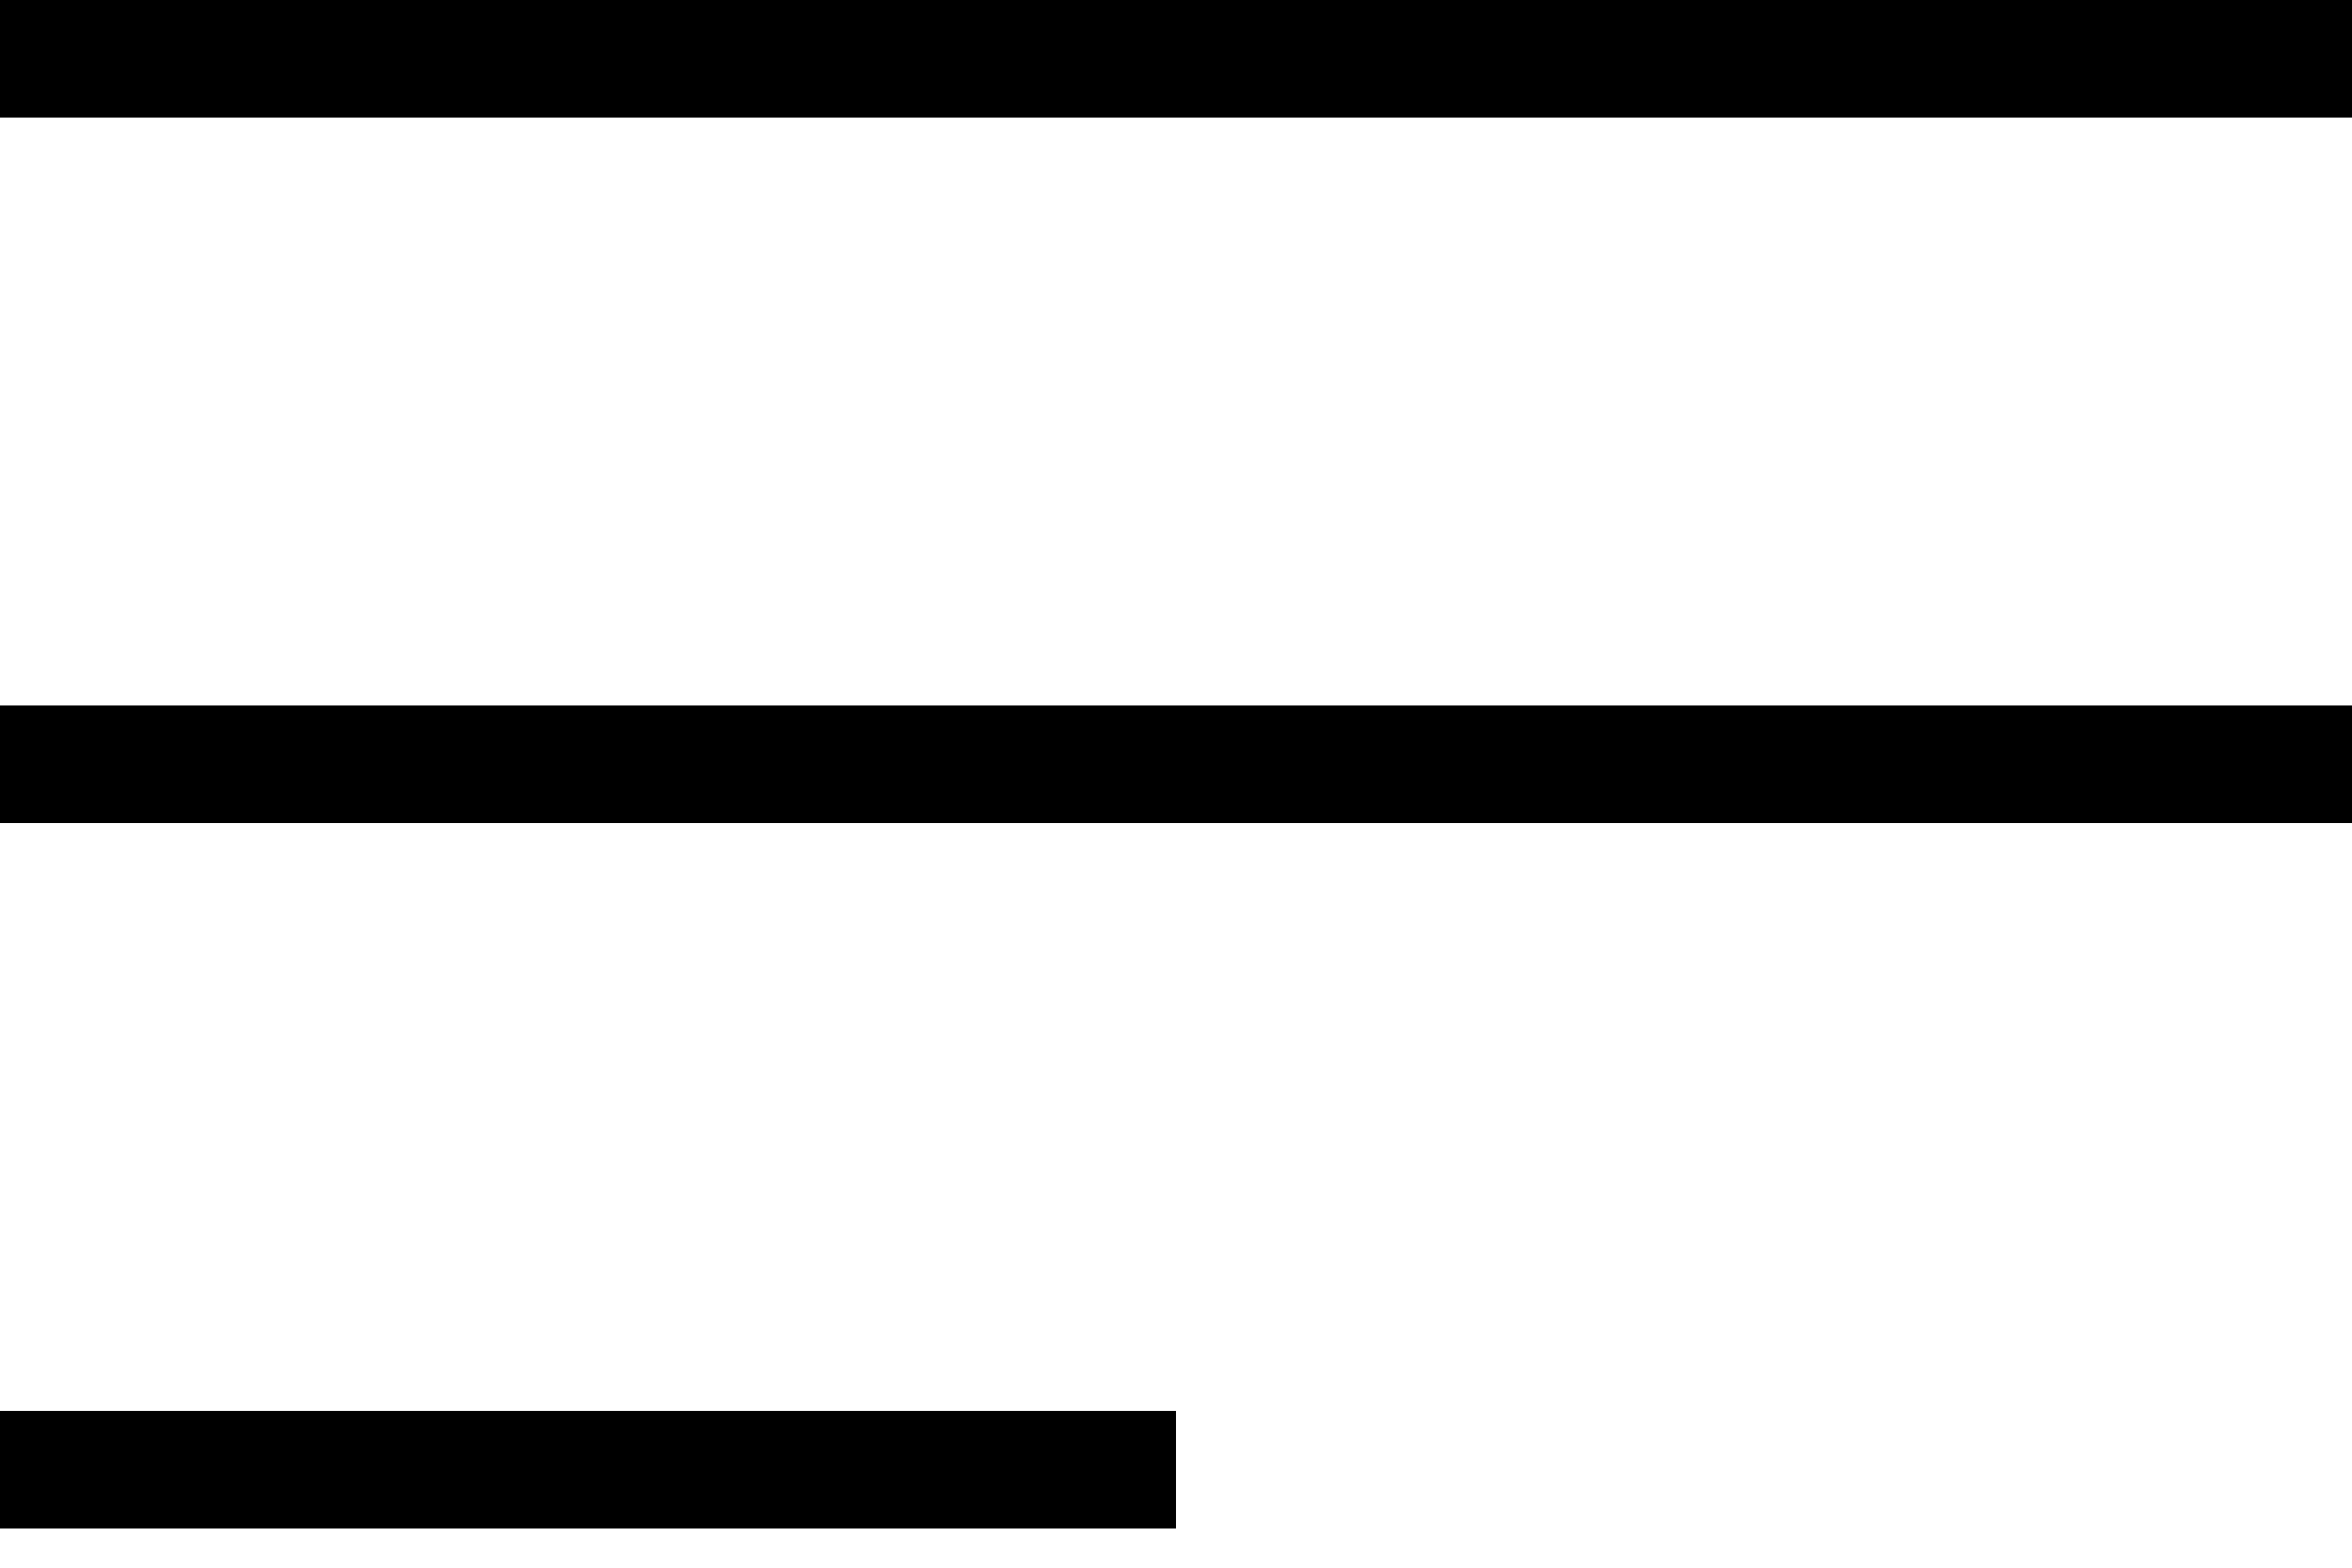
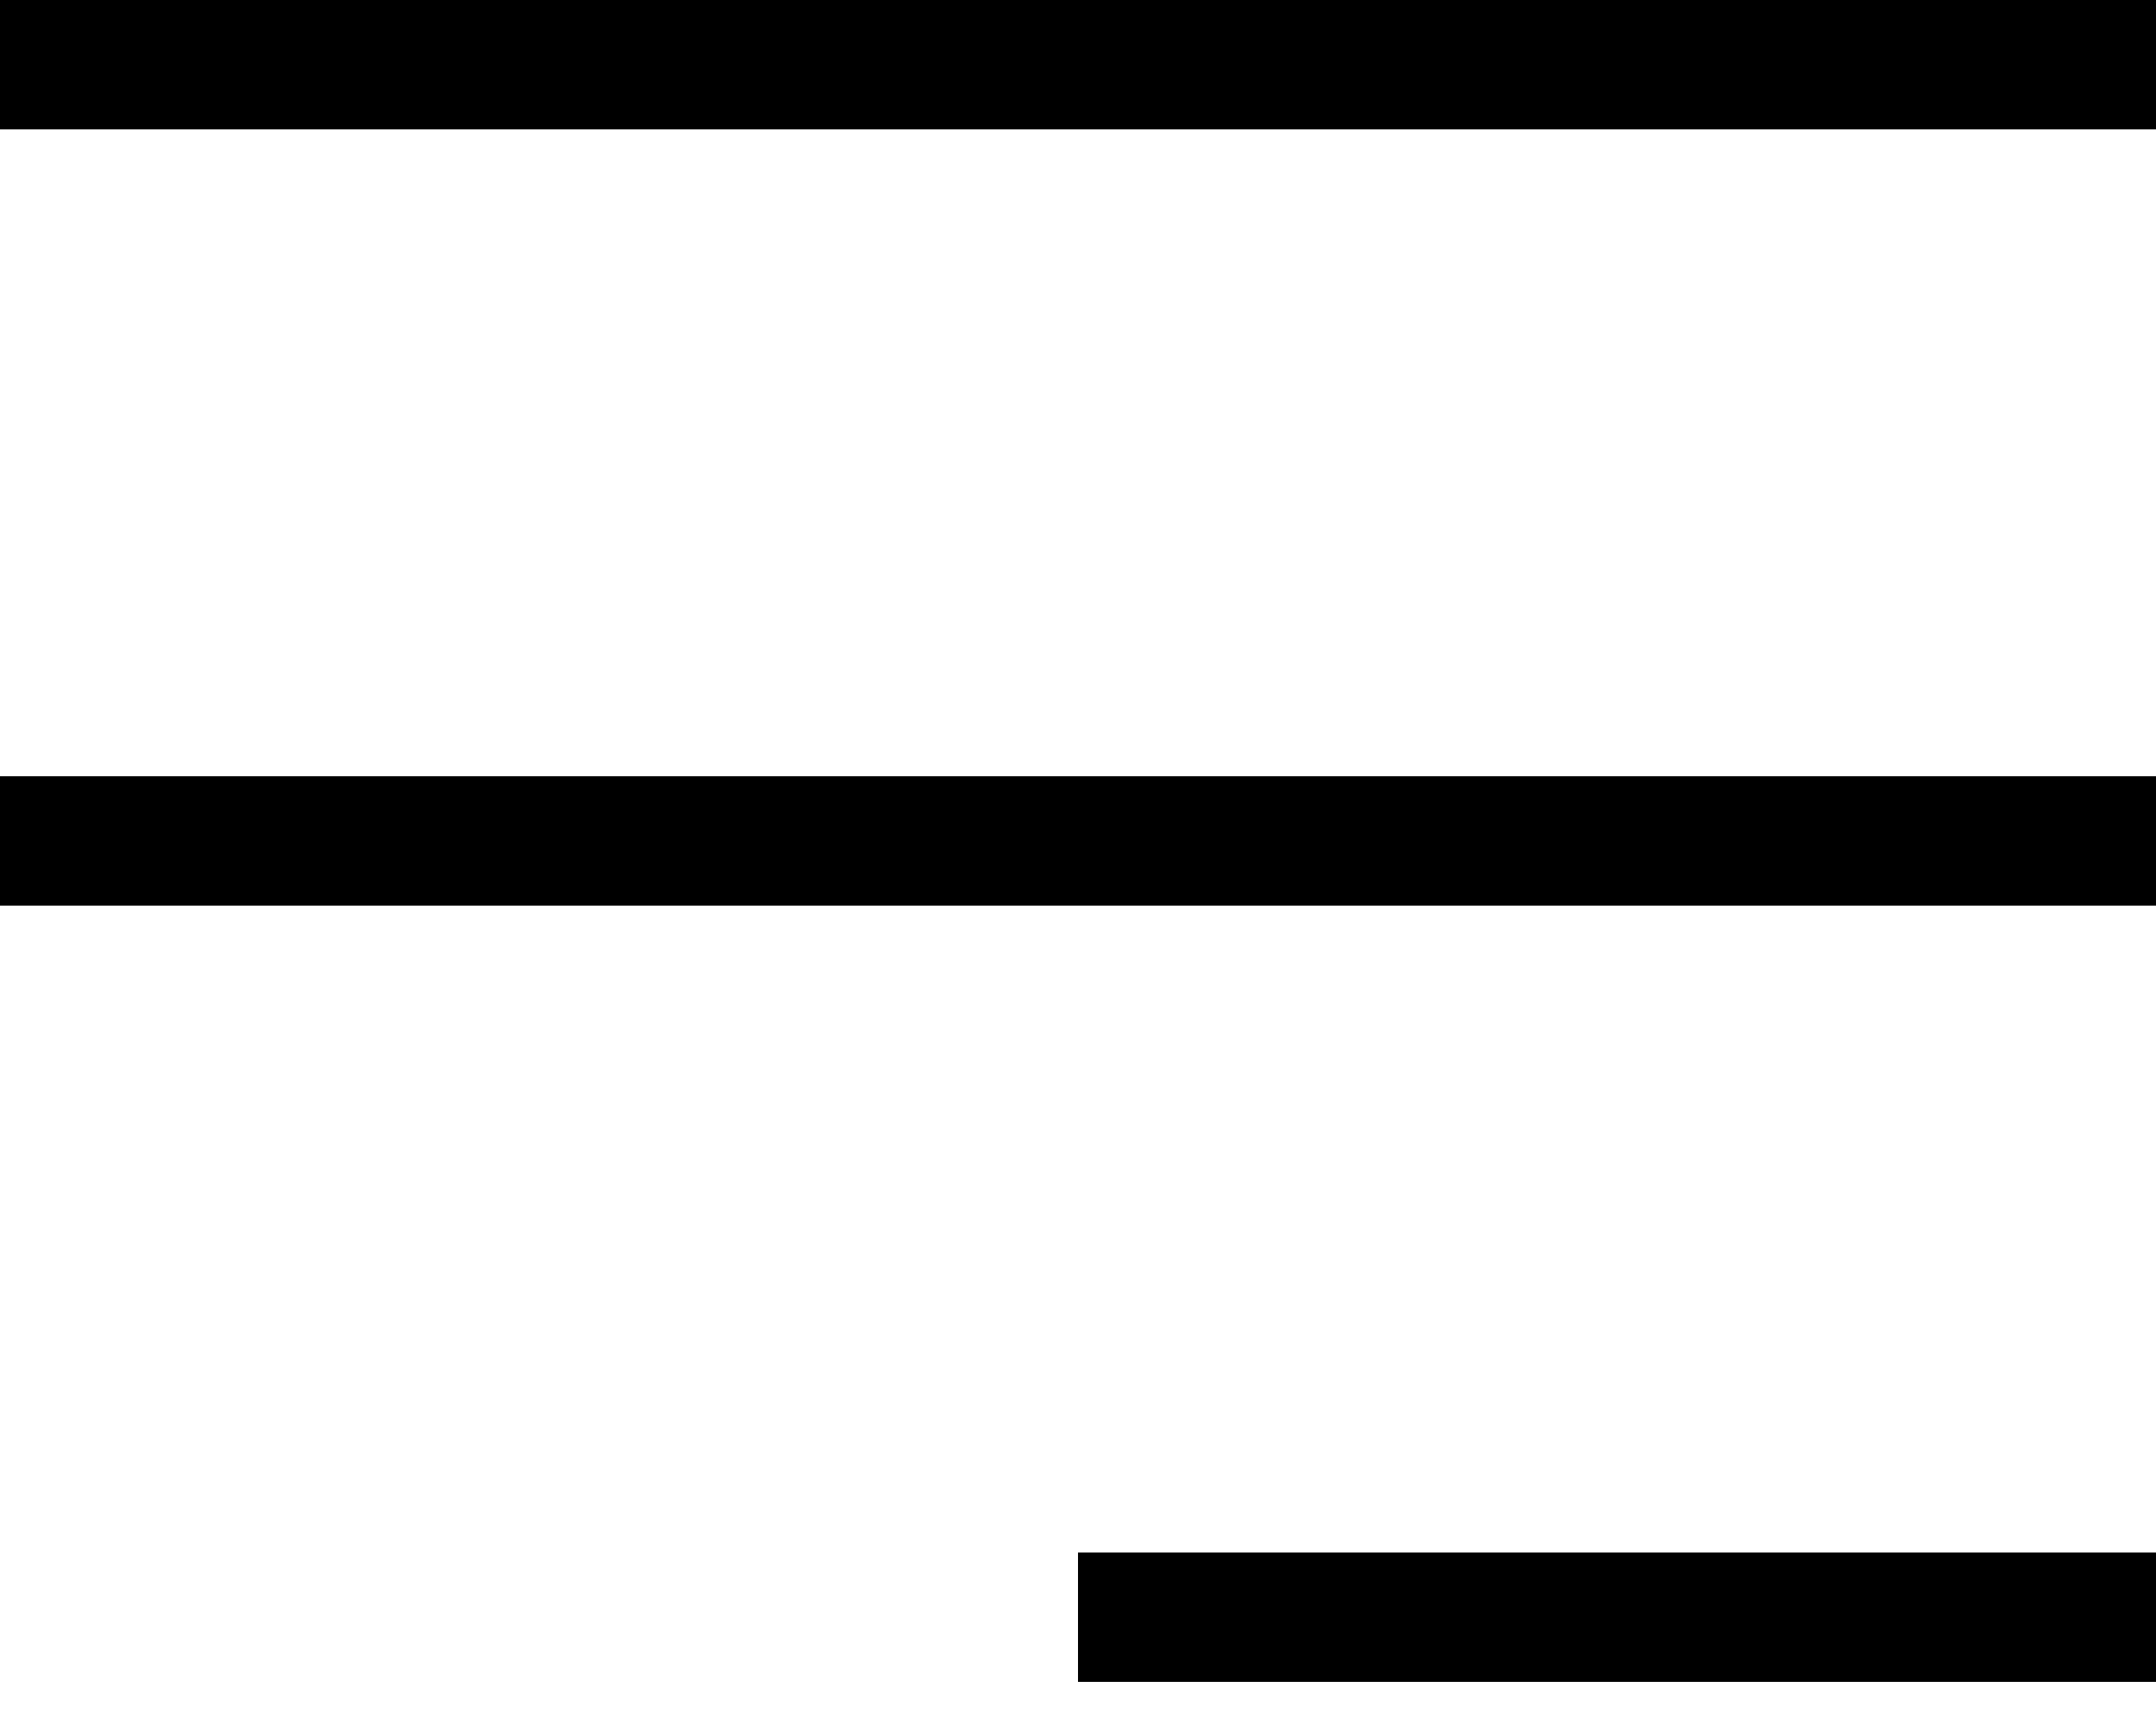
- <svg xmlns="http://www.w3.org/2000/svg" width="30px" height="20px" viewBox="0 0 30 20" version="1.1">
+ <svg xmlns="http://www.w3.org/2000/svg" width="25px" height="20px" viewBox="0 0 25 20" version="1.1">
  <g id="Page-1" stroke="none" stroke-width="1" fill="none" fill-rule="evenodd">
-     <g id="Home" transform="translate(-1315, -52)" fill="#000000" fill-rule="nonzero">
-       <g id="icons8-menu-copy" transform="translate(1315, 52)">
-         <path d="M0,0 L0,1.5 L30,1.5 L30,0 L0,0 Z M0,9 L0,10.5 L30,10.5 L30,9 L0,9 Z M0,18 L0,19.5 L15,19.5 L15,18 L0,18 Z" id="Shape" />
+     <g id="hamburger-2" fill="#000000" fill-rule="nonzero">
+       <g id="hamburger" transform="translate(12.5, 10) scale(-1, 1) translate(-12.5, -10) ">
+         <path d="M0,0 L0,1.5 L25,1.5 L25,0 L0,0 Z M0,9 L0,10.5 L25,10.5 L25,9 L0,9 Z M0,18 L0,19.5 L12.5,19.5 L12.5,18 L0,18 Z" id="Shape" />
      </g>
    </g>
  </g>
</svg>
